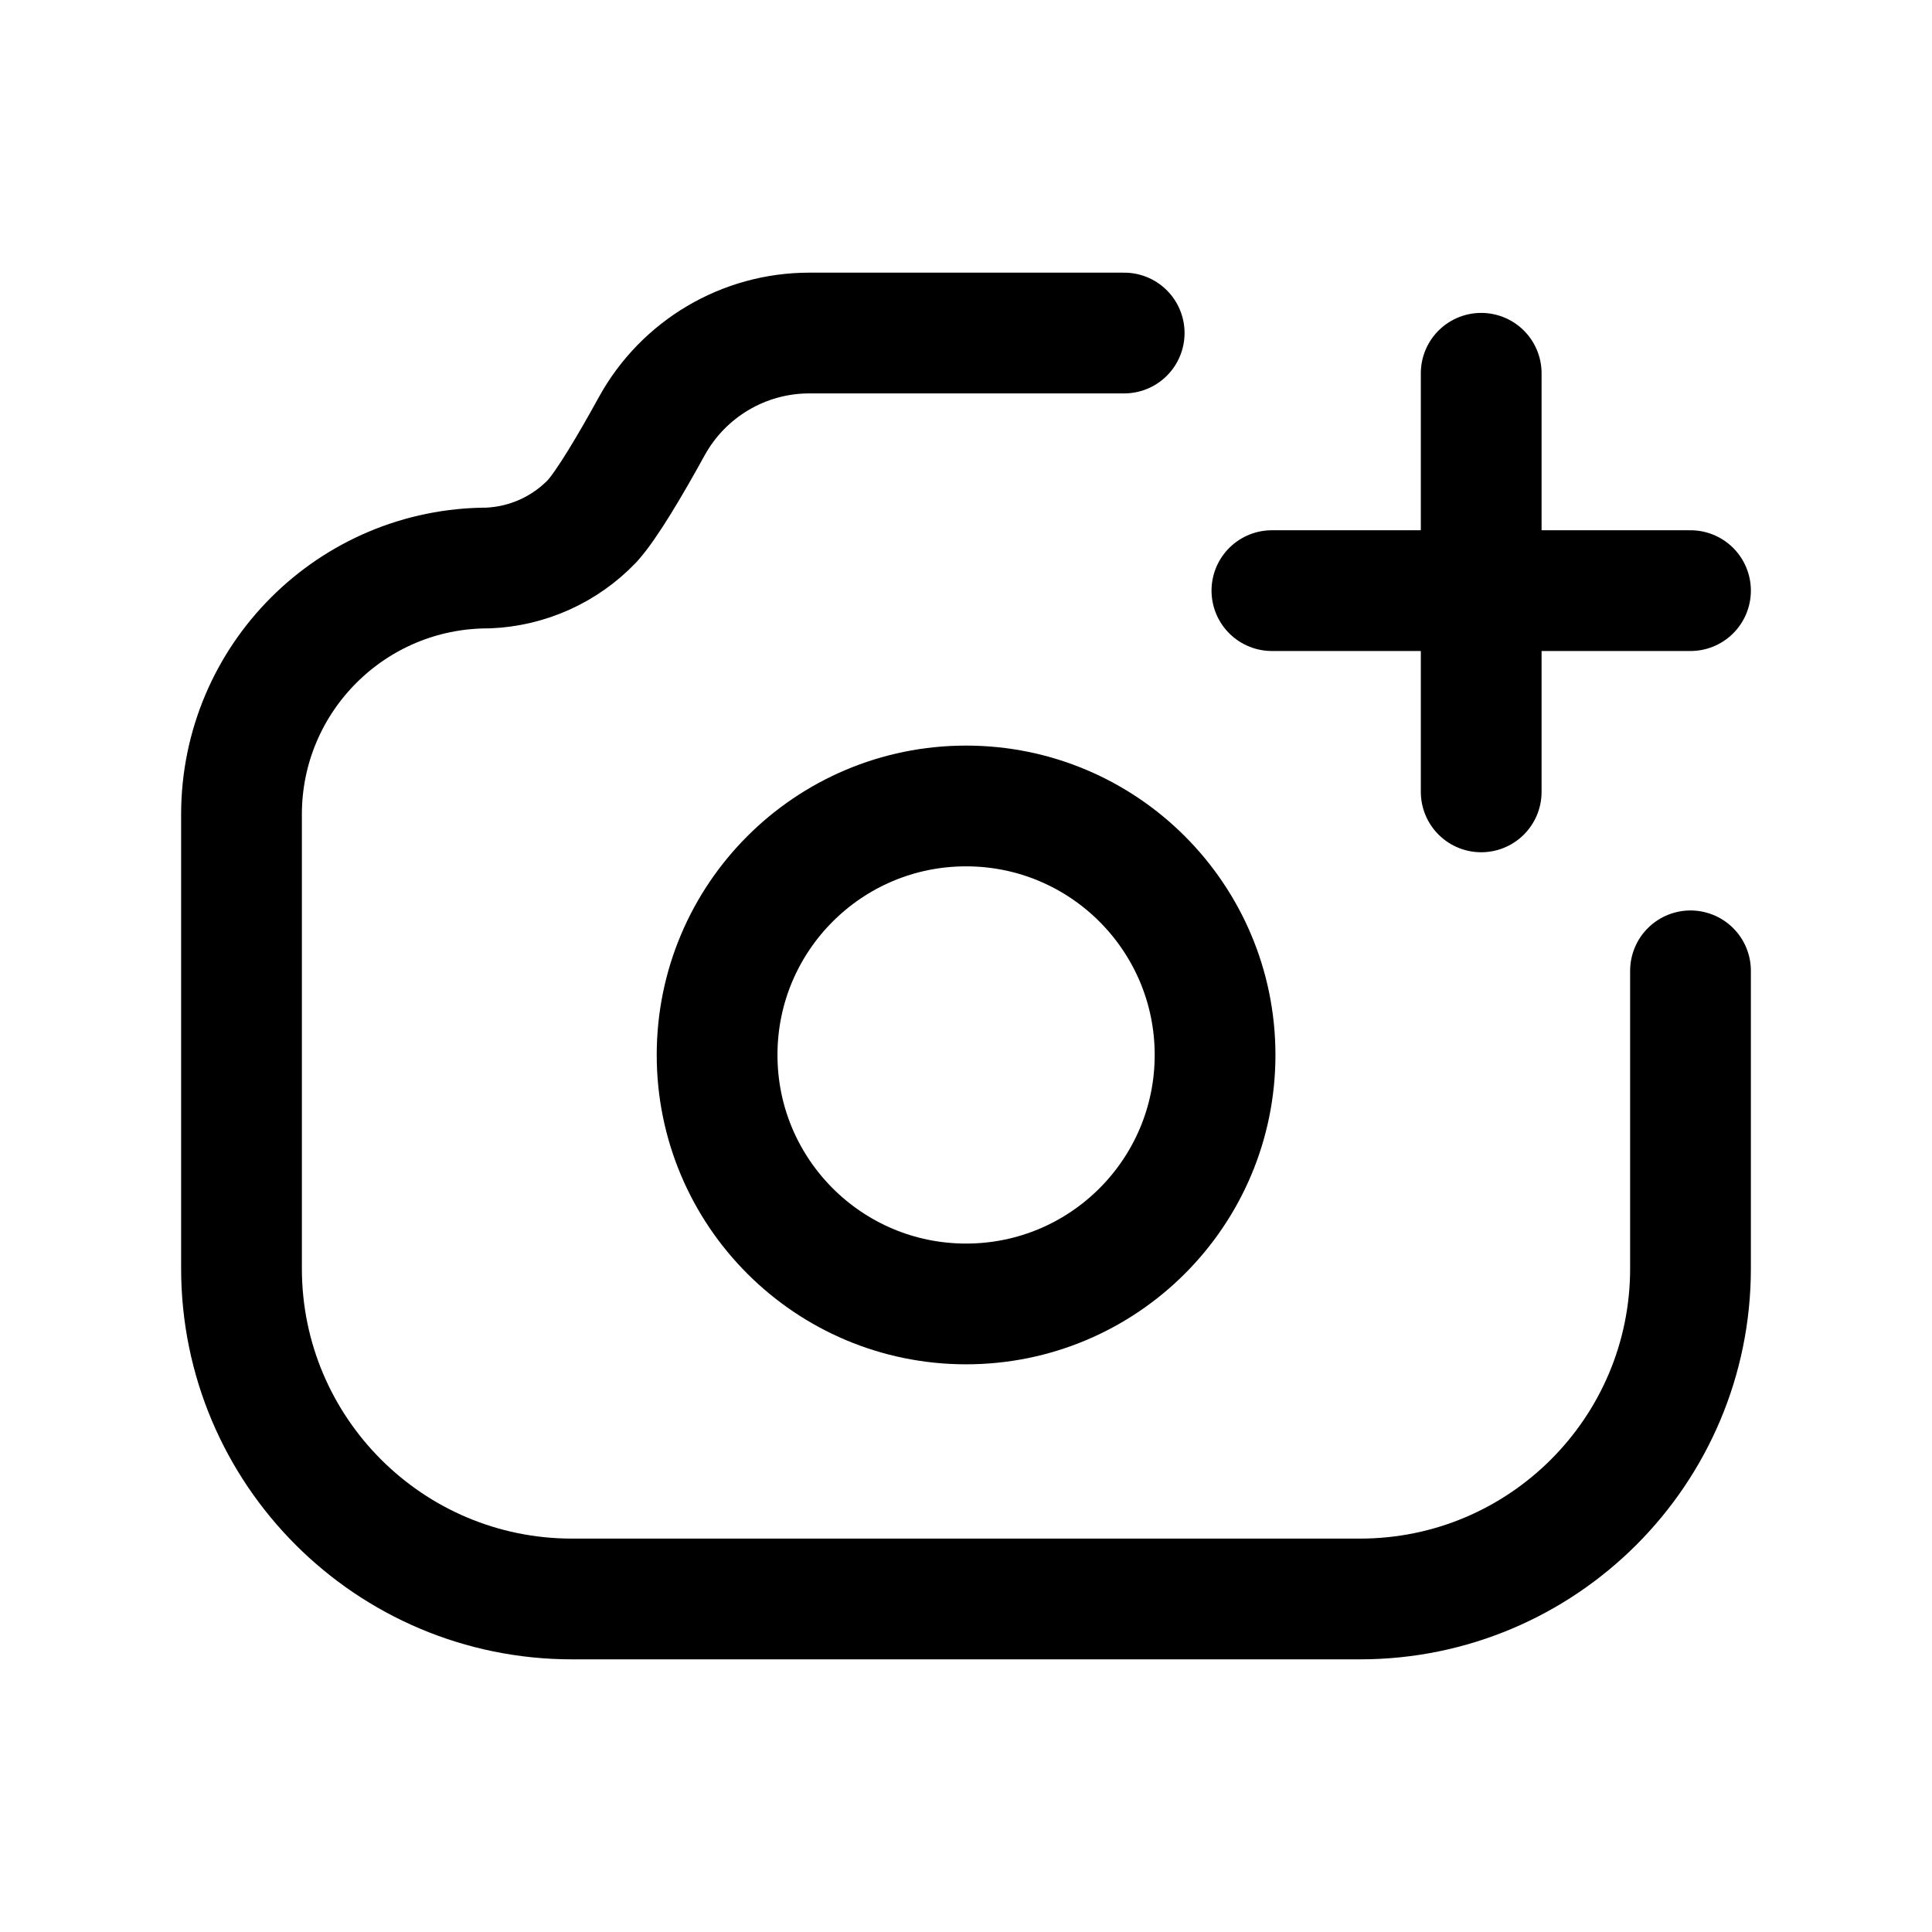
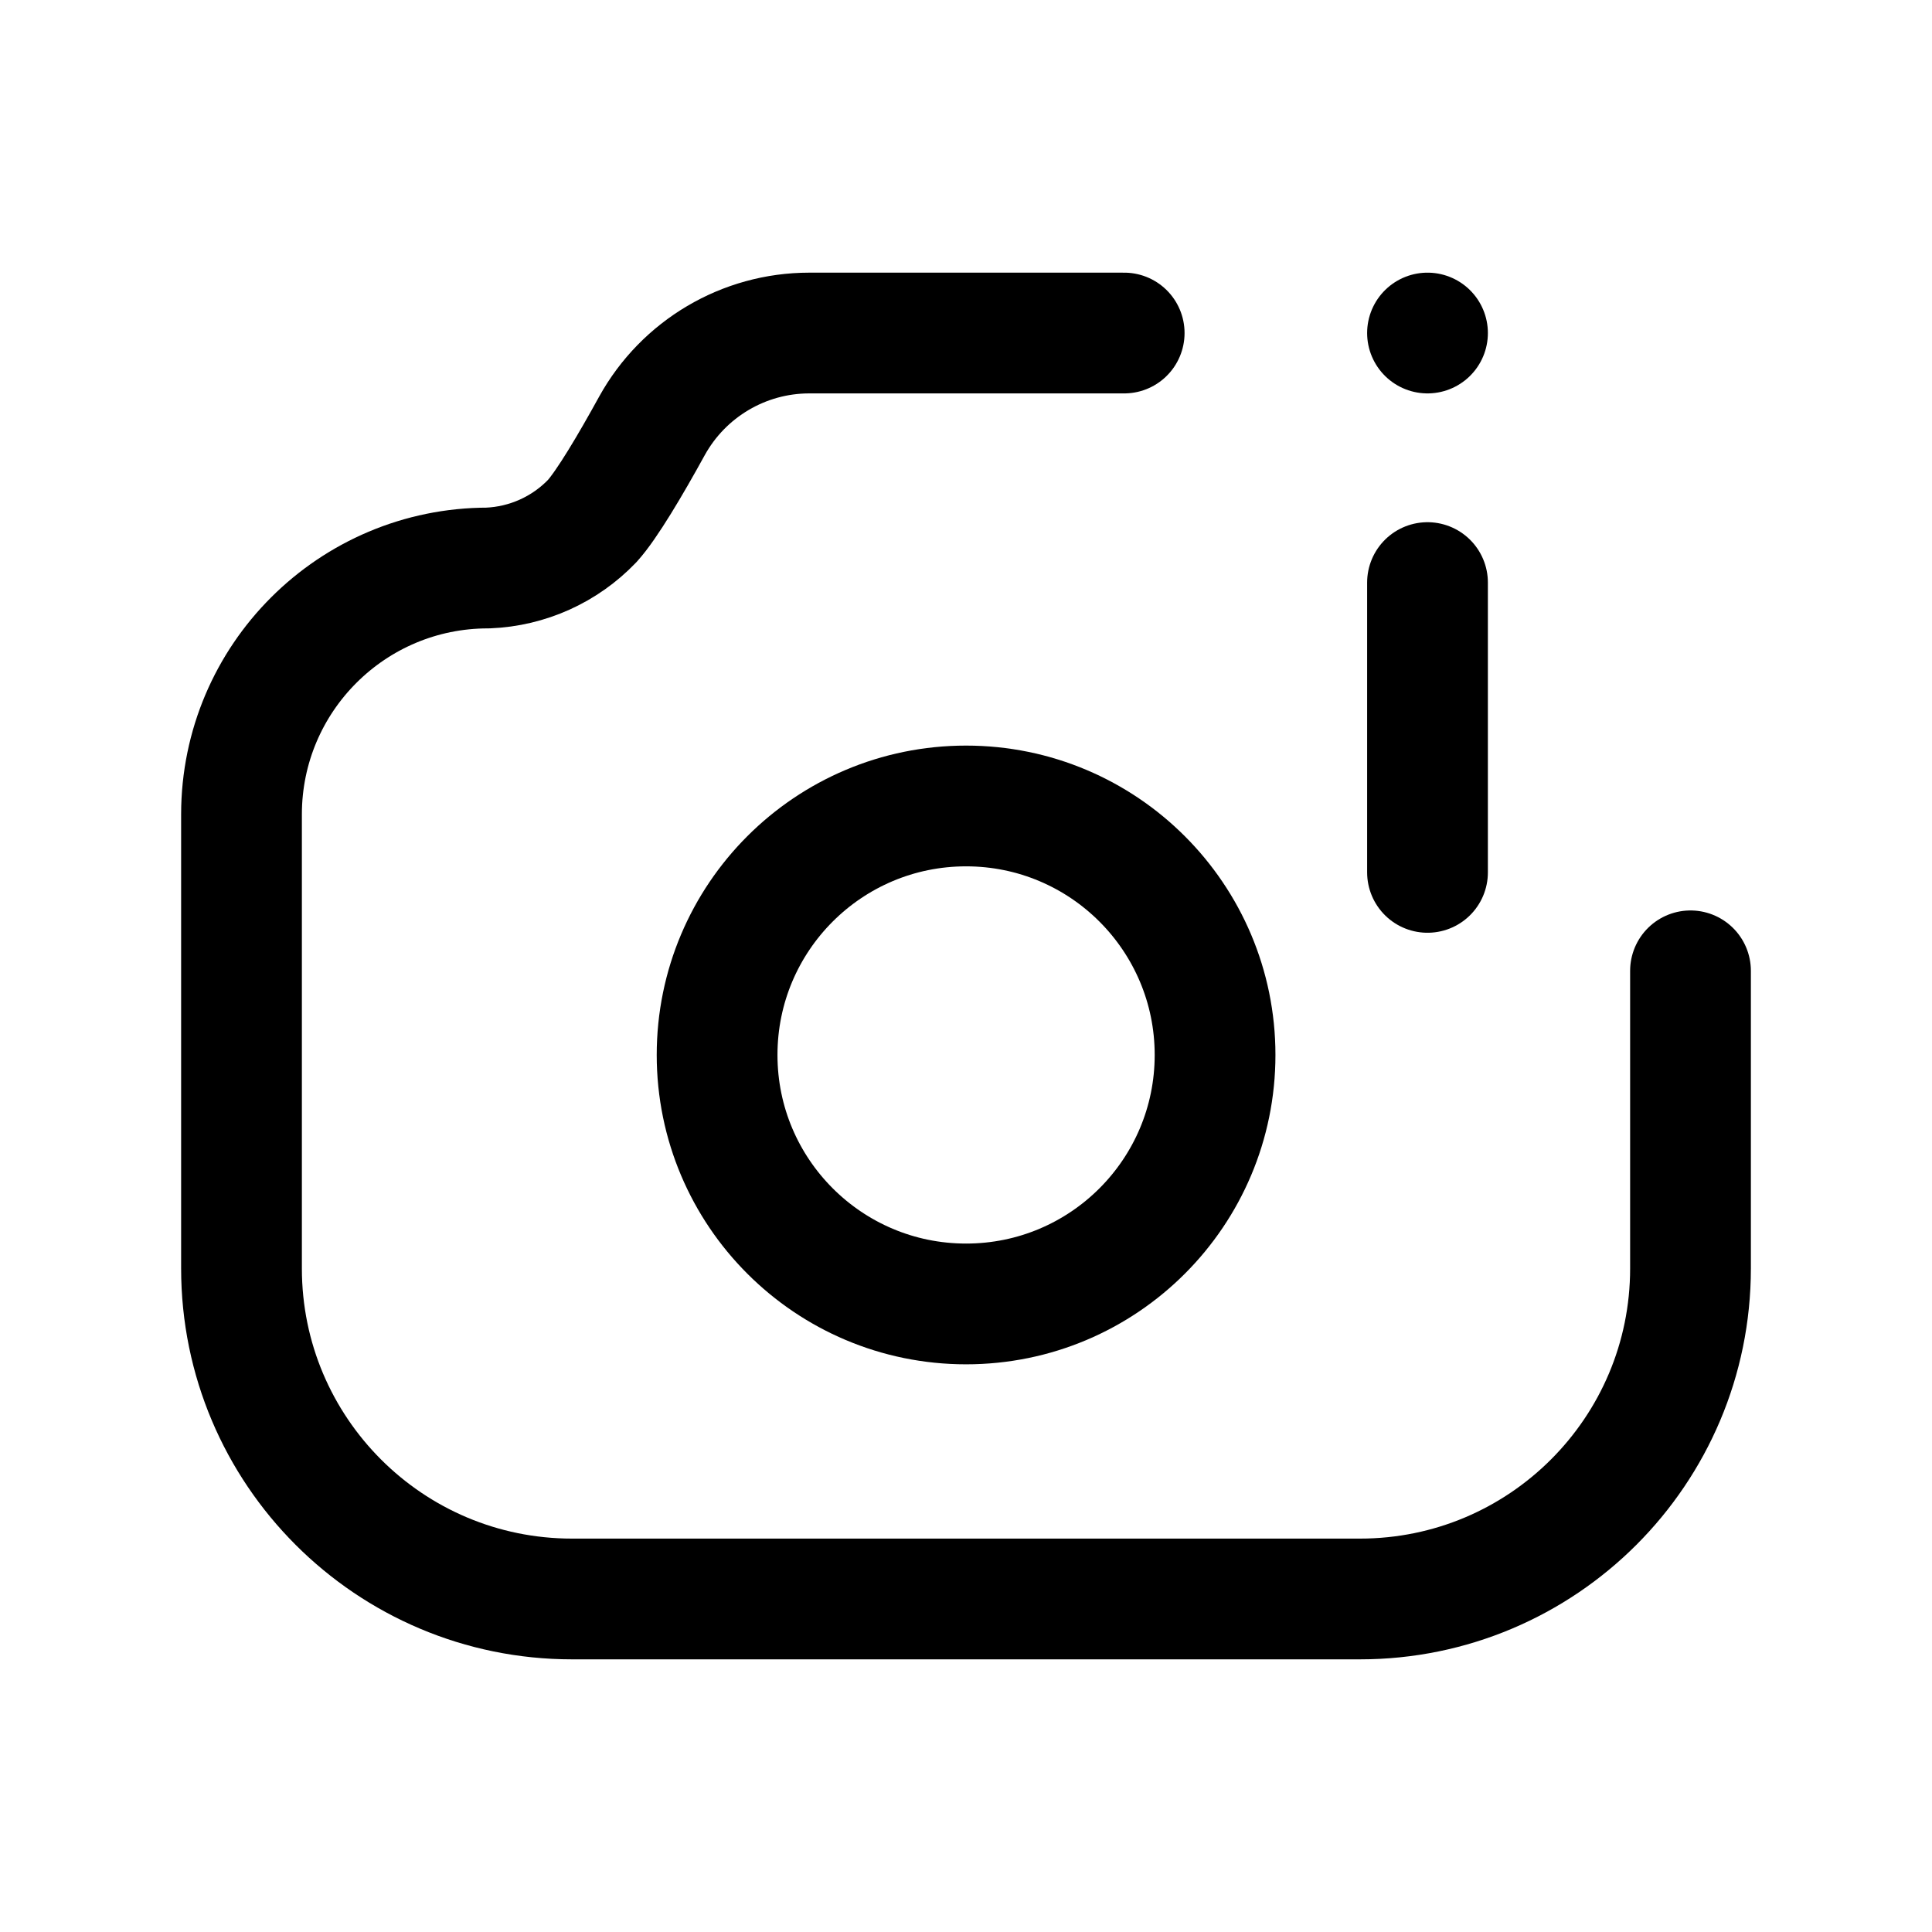
<svg xmlns="http://www.w3.org/2000/svg" version="1.1" x="0px" y="0px" viewBox="0 0 24 24" style="enable-background:new 0 0 24 24;" xml:space="preserve">
  <style type="text/css">
	.st0{fill:none;stroke:#000000;stroke-width:1.5;stroke-linecap:round;stroke-linejoin:round;}</style>
  <path class="st0" d="M21,12.06v3.697c0,2.267-1.838,4.106-4.106,4.106H7.106C4.838,19.863,3,18.024,3,15.757v-5.643  c0.002-1.69,1.373-3.058,3.062-3.058C6.553,7.036,7.017,6.827,7.357,6.472c0.182-0.201,0.476-0.698,0.742-1.182  c0.393-0.71,1.141-1.153,1.954-1.153h3.912" />
  <path class="st0" d="M15.094,13.105c0-1.708-1.385-3.093-3.093-3.093c-1.709,0-3.093,1.385-3.093,3.093  c0,1.708,1.385,3.093,3.093,3.093C13.71,16.198,15.094,14.813,15.094,13.105z" />
  <g>
-     <line class="st0" x1="18.4" y1="9.837" x2="18.4" y2="4.637" />
-     <line class="st0" x1="15.8" y1="7.337" x2="21" y2="7.337" />
+     <path class="st0" d="M17.733,10.837v-3.6 M17.733,4.137   L17.733,4.137" />
  </g>
</svg>
